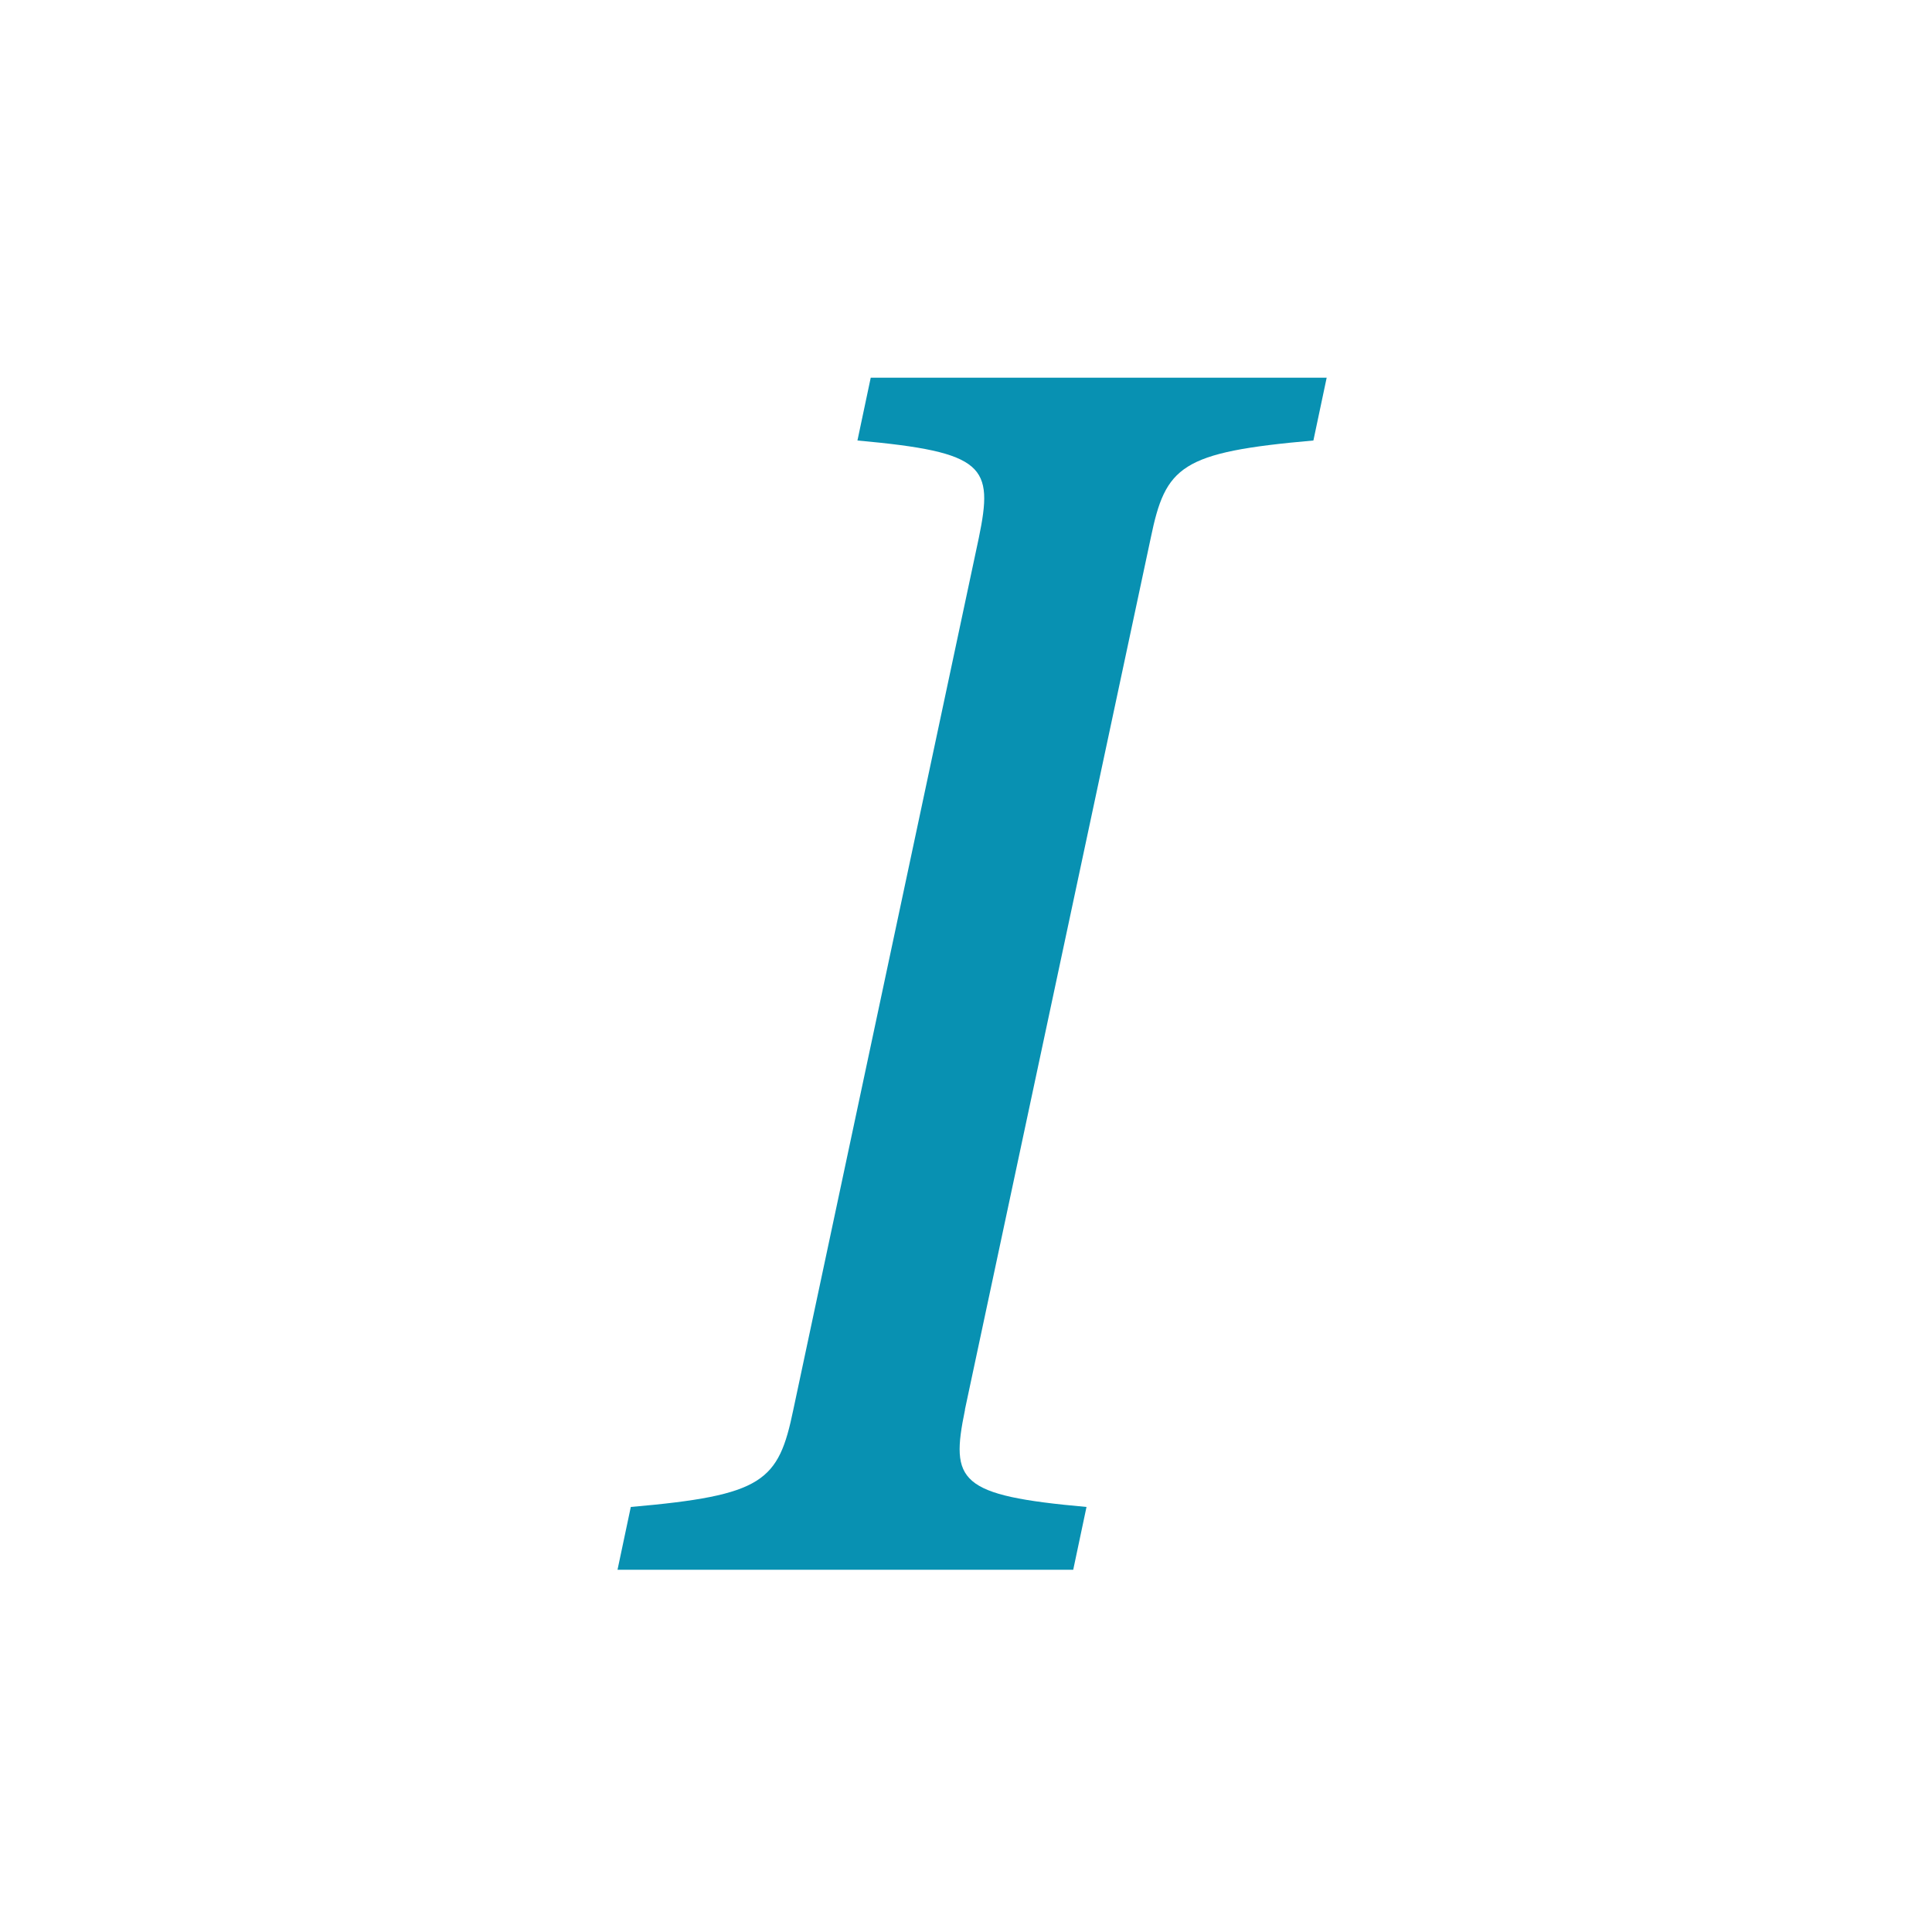
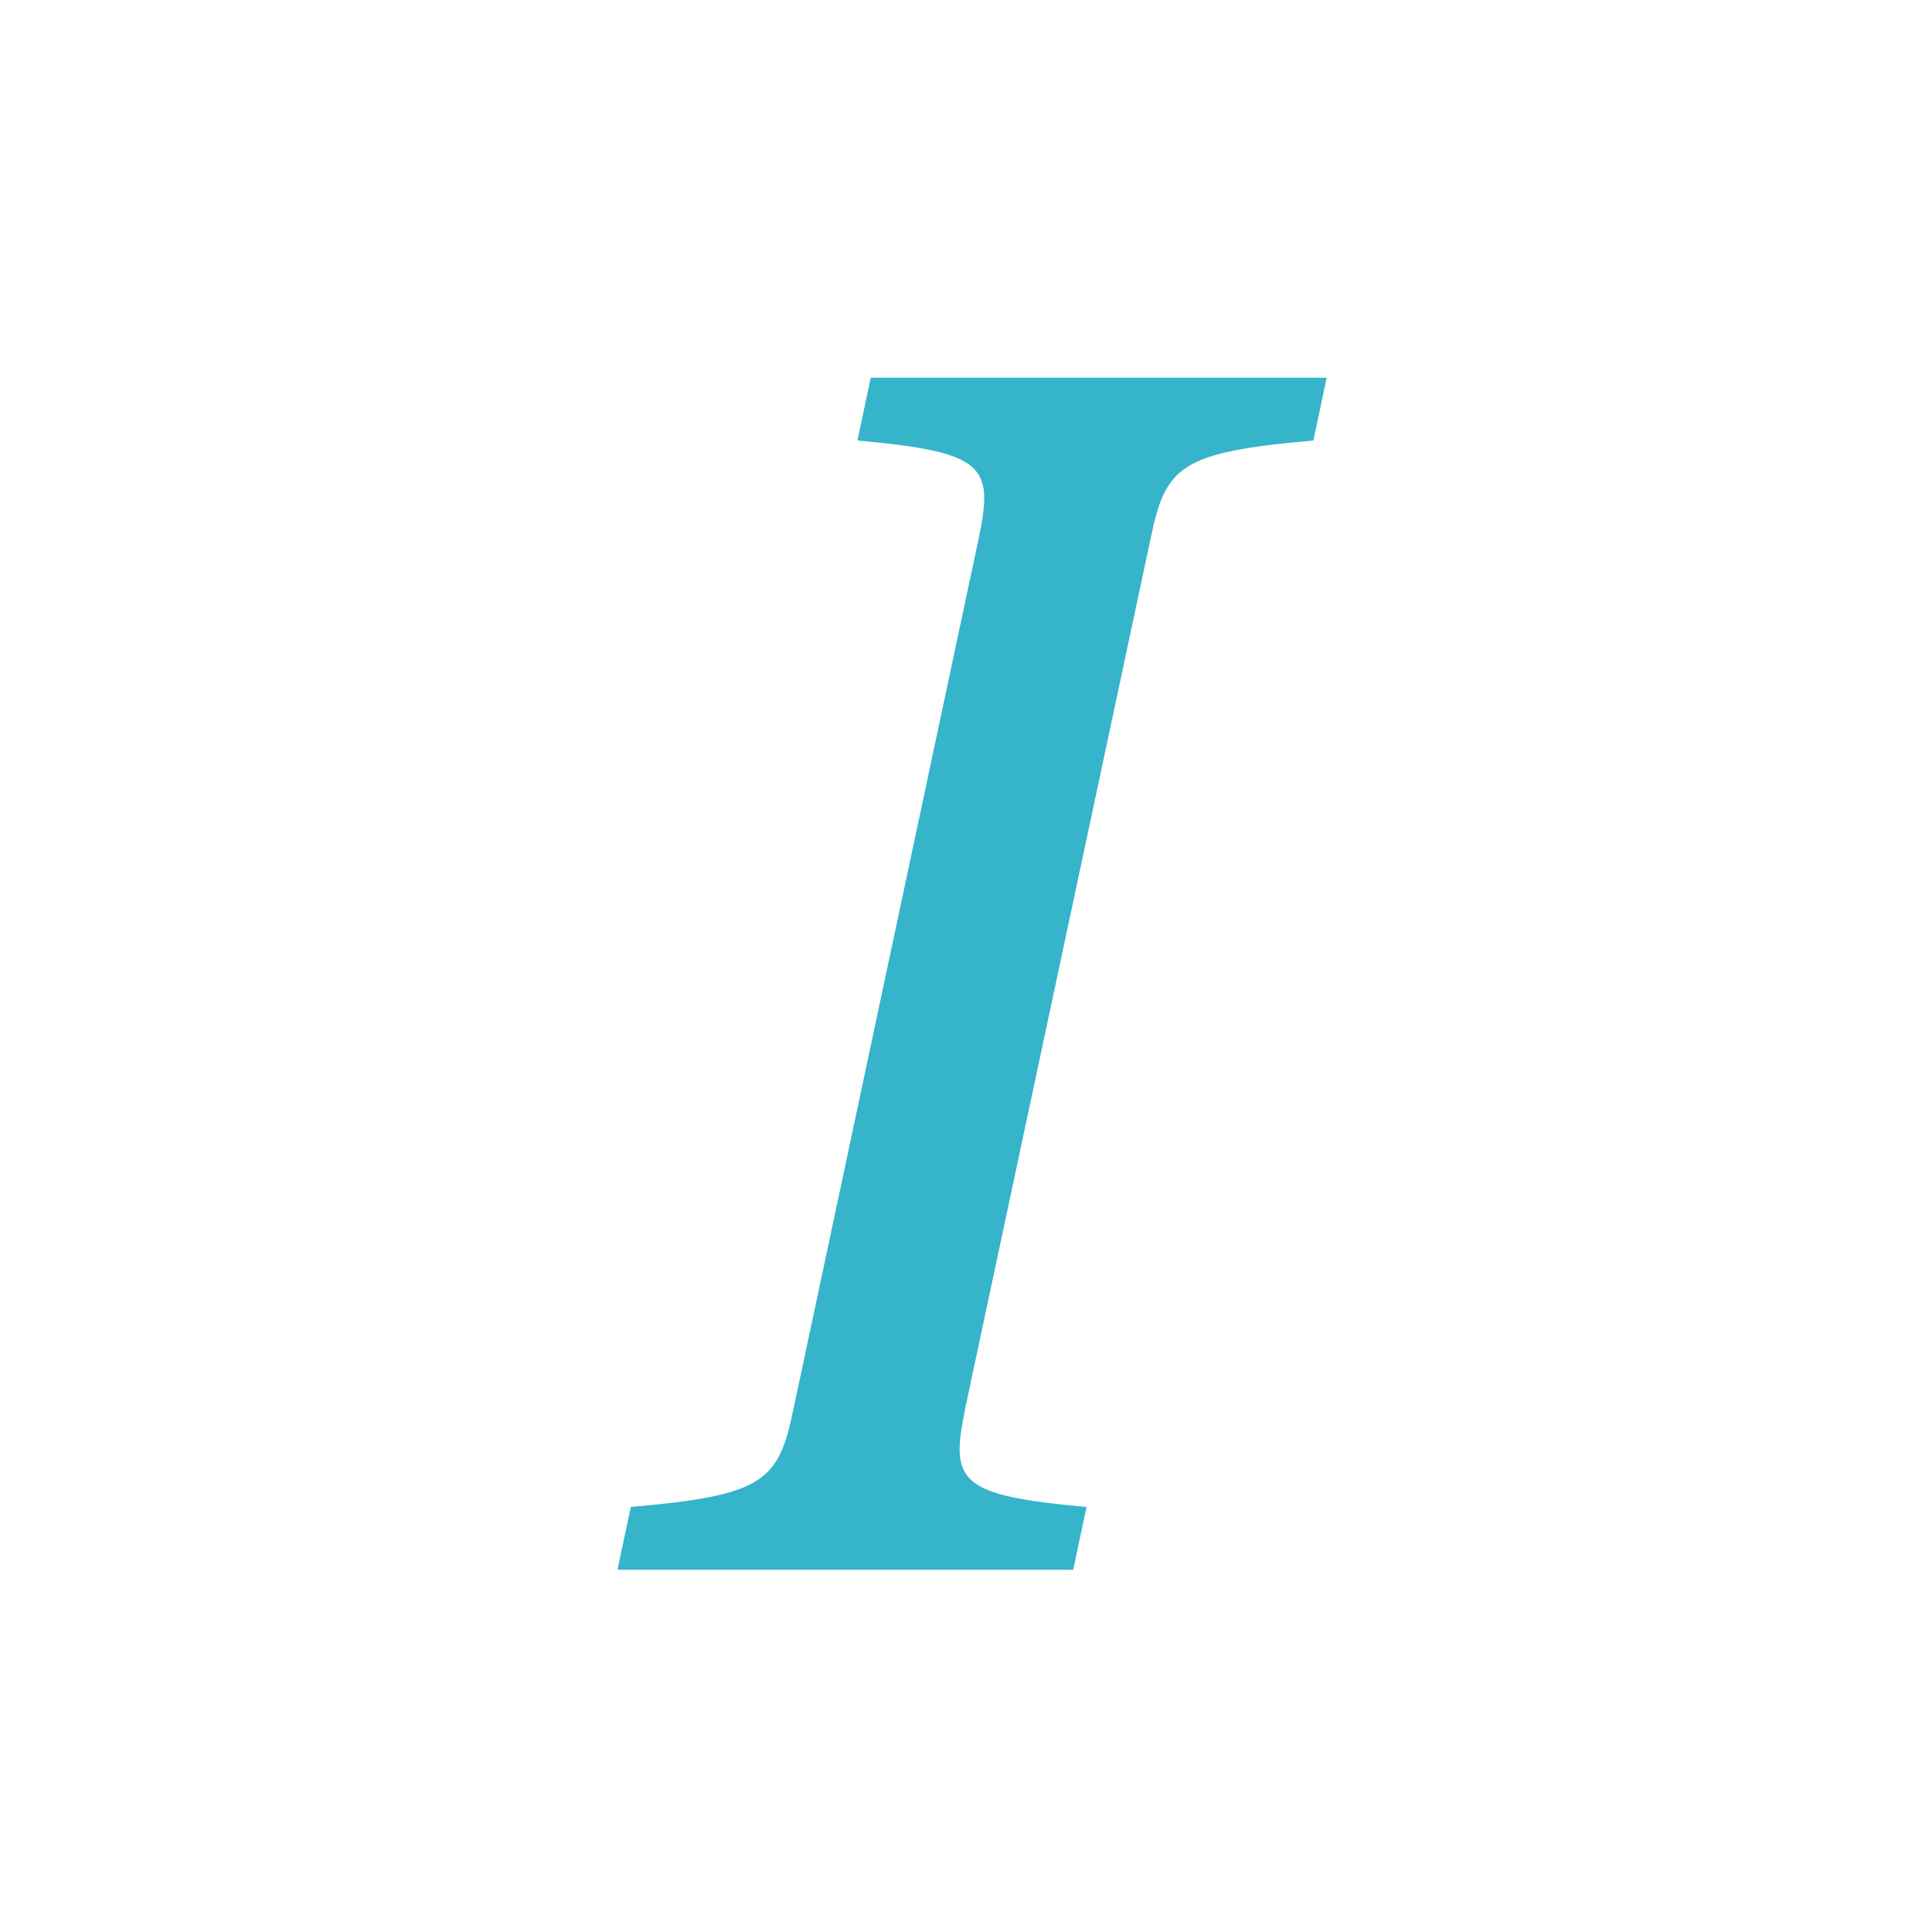
- <svg xmlns="http://www.w3.org/2000/svg" width="16" height="16" fill="rgb(8, 145, 178)" class="bi bi-type-italic" viewBox="0 0 16 16">
+ <svg xmlns="http://www.w3.org/2000/svg" width="16" height="16" fill="rgb(54, 180, 202)" class="bi bi-type-italic" viewBox="0 0 16 16">
  <path d="M7.991 11.674 9.53 4.455c.123-.595.246-.71 1.347-.807l.11-.52H7.211l-.11.52c1.06.096 1.128.212 1.005.807L6.57 11.674c-.123.595-.246.71-1.346.806l-.11.52h3.774l.11-.52c-1.06-.095-1.129-.211-1.006-.806z" />
</svg>
